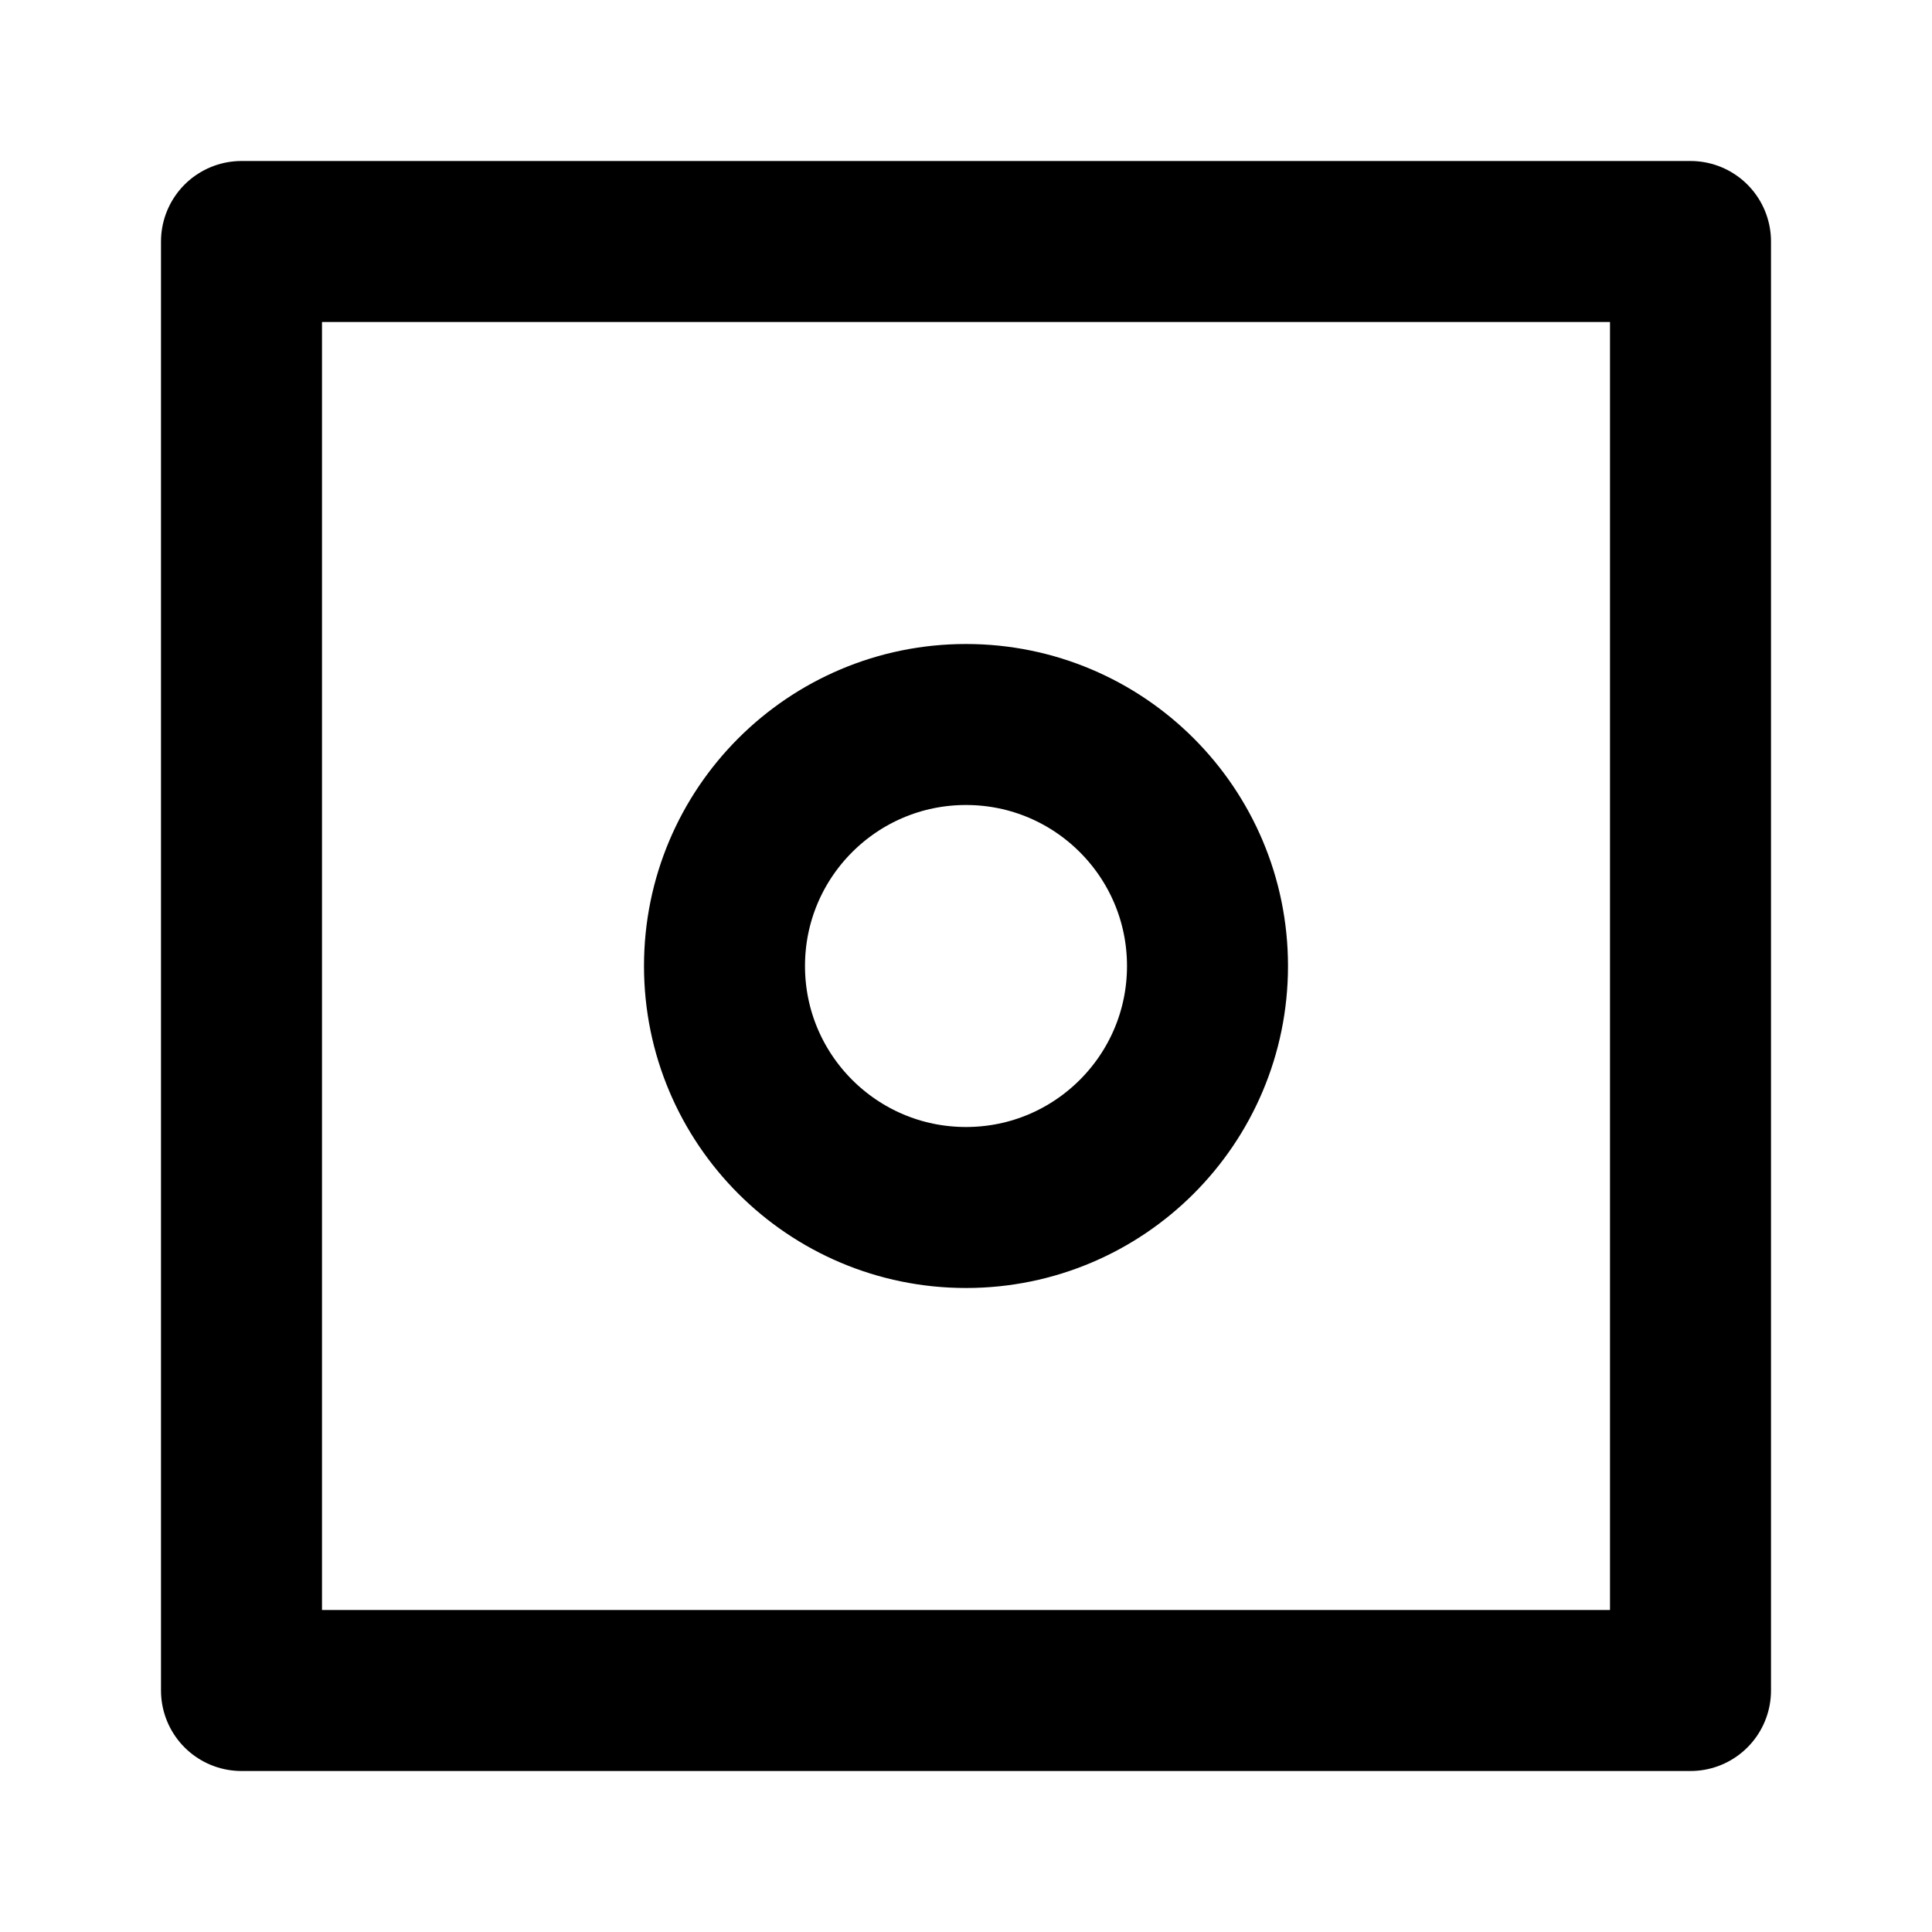
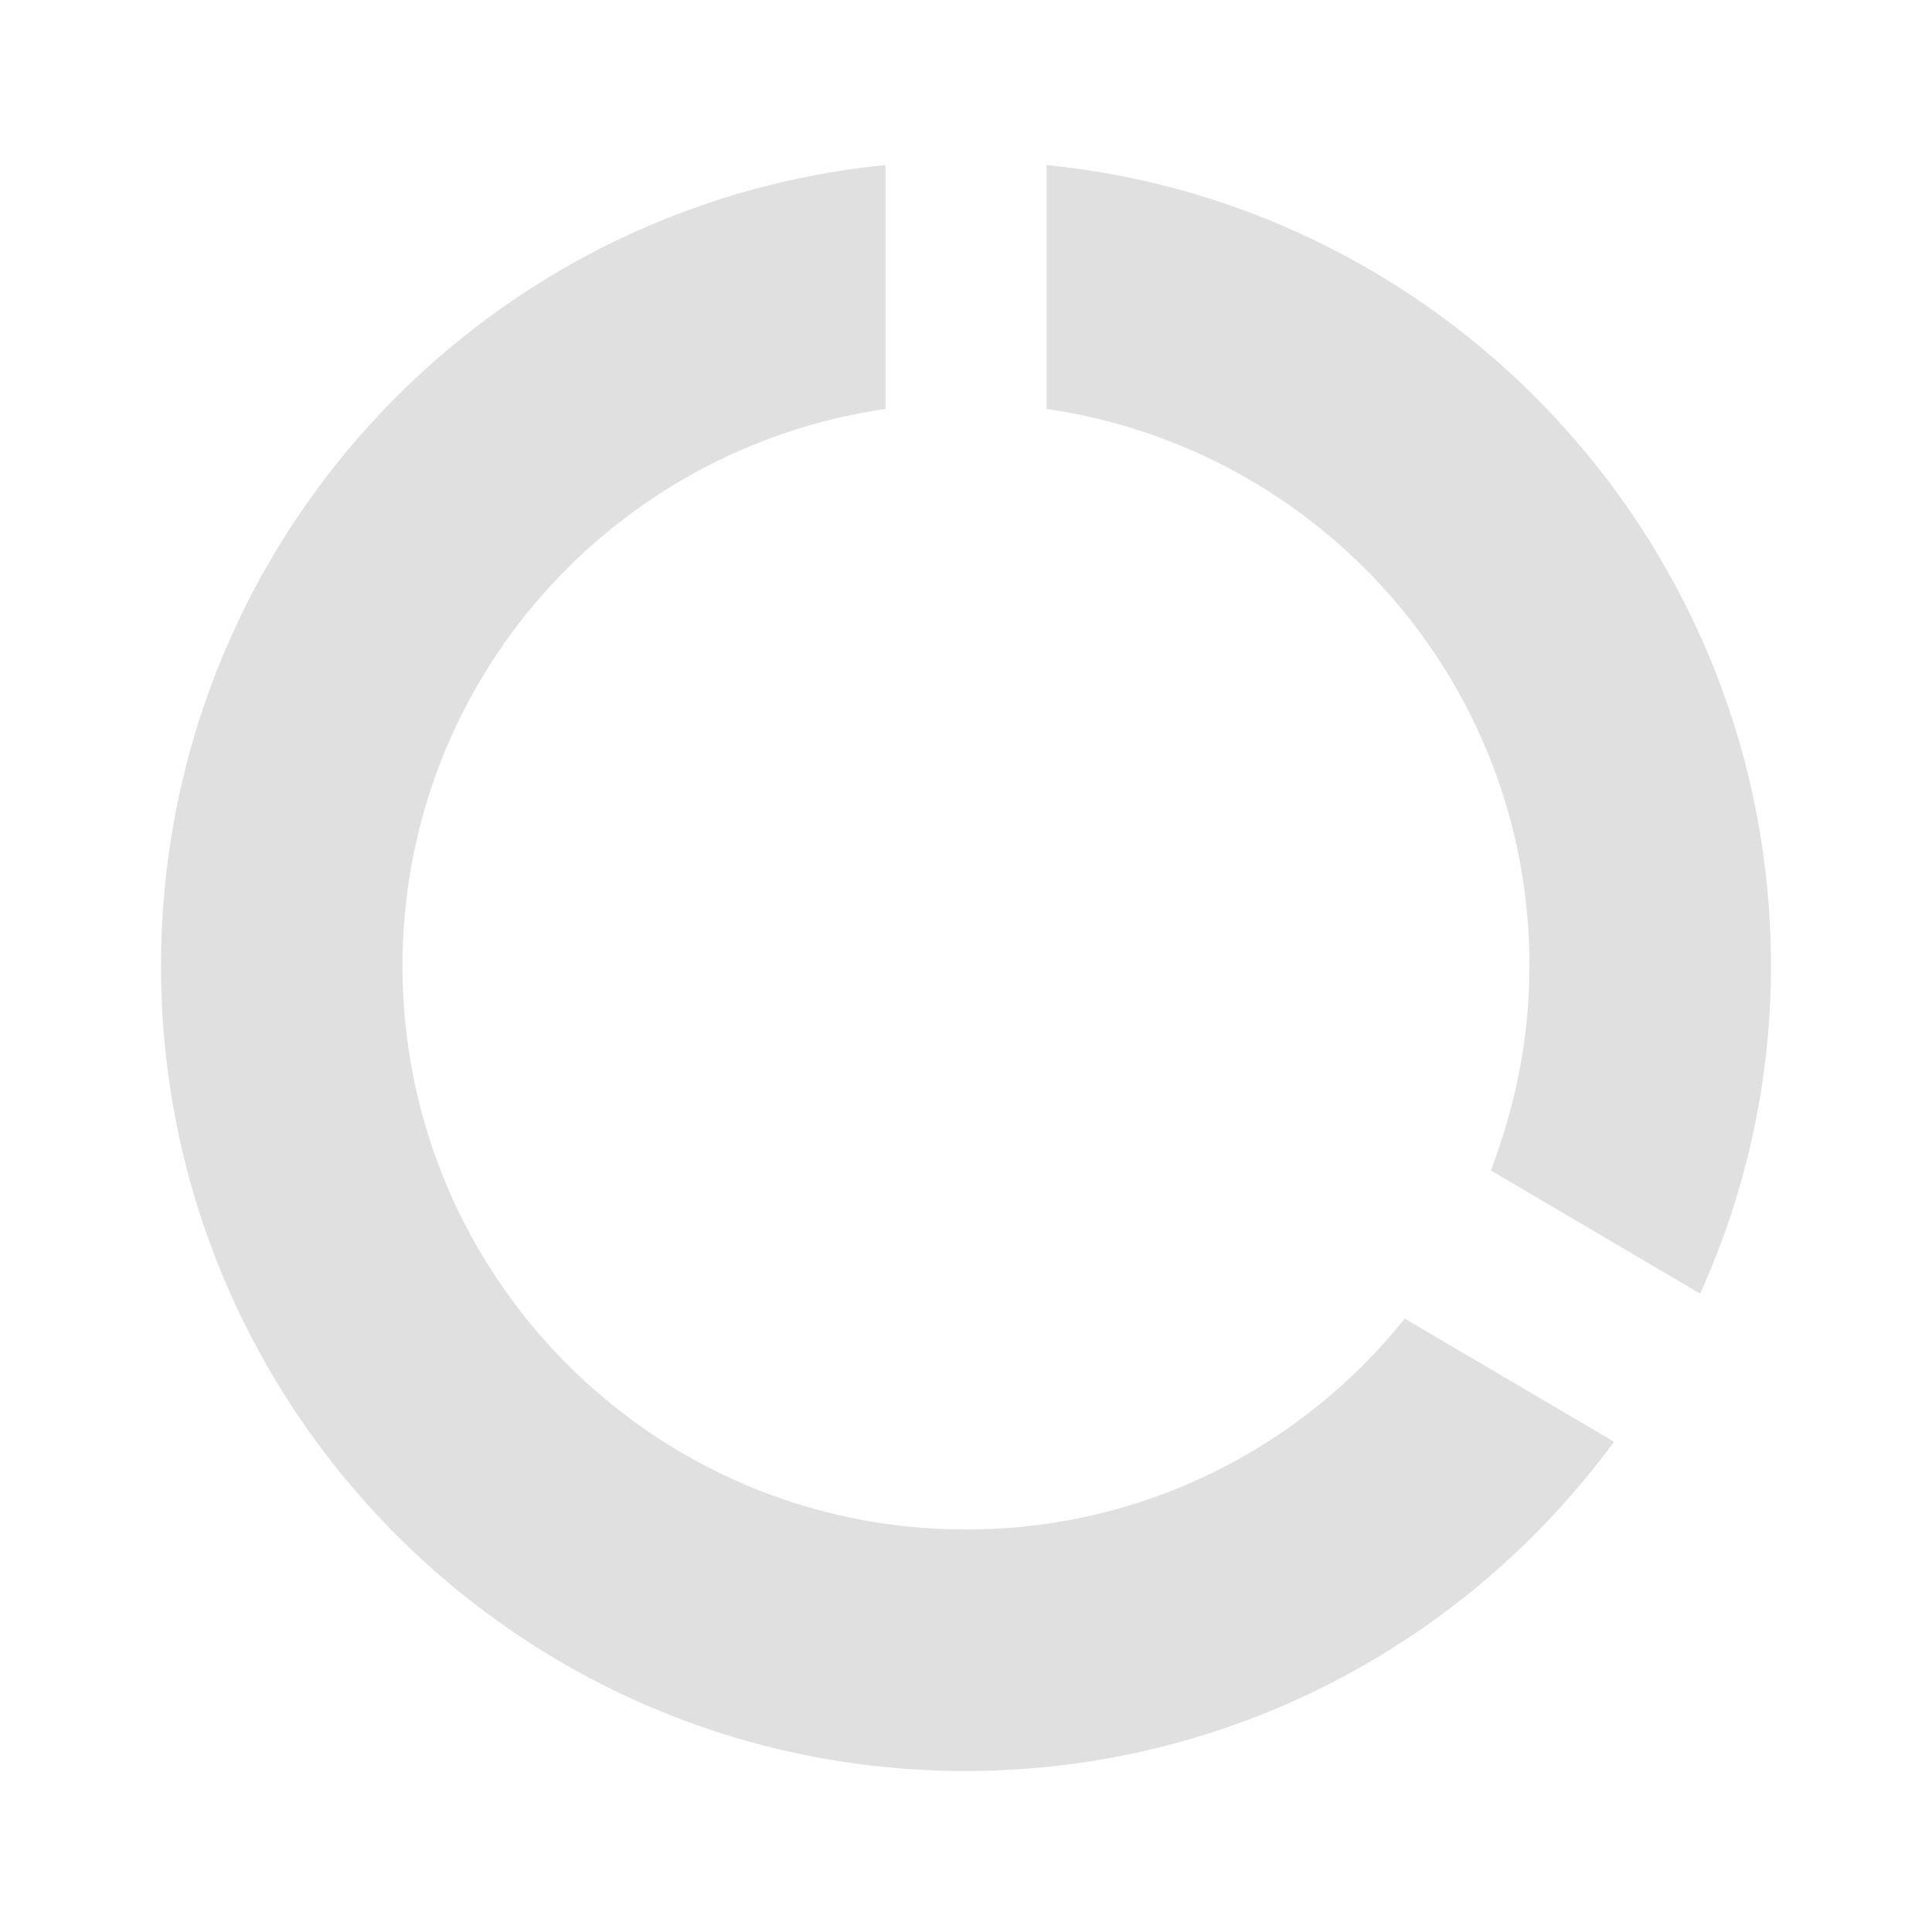
- <svg xmlns="http://www.w3.org/2000/svg" width="24" height="24" viewBox="0 0 24 24" fill="none" stroke="currentColor" stroke-width="2" stroke-linecap="round" stroke-linejoin="round">
-   <path d="M3 3h18v18H3z" />
-   <circle cx="12" cy="12" r="3" />
+ <svg xmlns="http://www.w3.org/2000/svg" viewBox="0 0 24 24" fill="#e0e0e0">
+   <path d="M13 2.05v3.03c3.39.49 6 3.39 6 6.92 0 .9-.18 1.75-.48 2.54l2.6 1.53c.56-1.24.88-2.62.88-4.07 0-5.18-3.95-9.45-9-9.95zM12 19c-3.87 0-7-3.13-7-7 0-3.53 2.61-6.43 6-6.92V2.05c-5.06.5-9 4.76-9 9.95 0 5.52 4.47 10 9.99 10 3.31 0 6.24-1.61 8.06-4.09l-2.6-1.53C16.17 17.98 14.21 19 12 19z" />
</svg>
